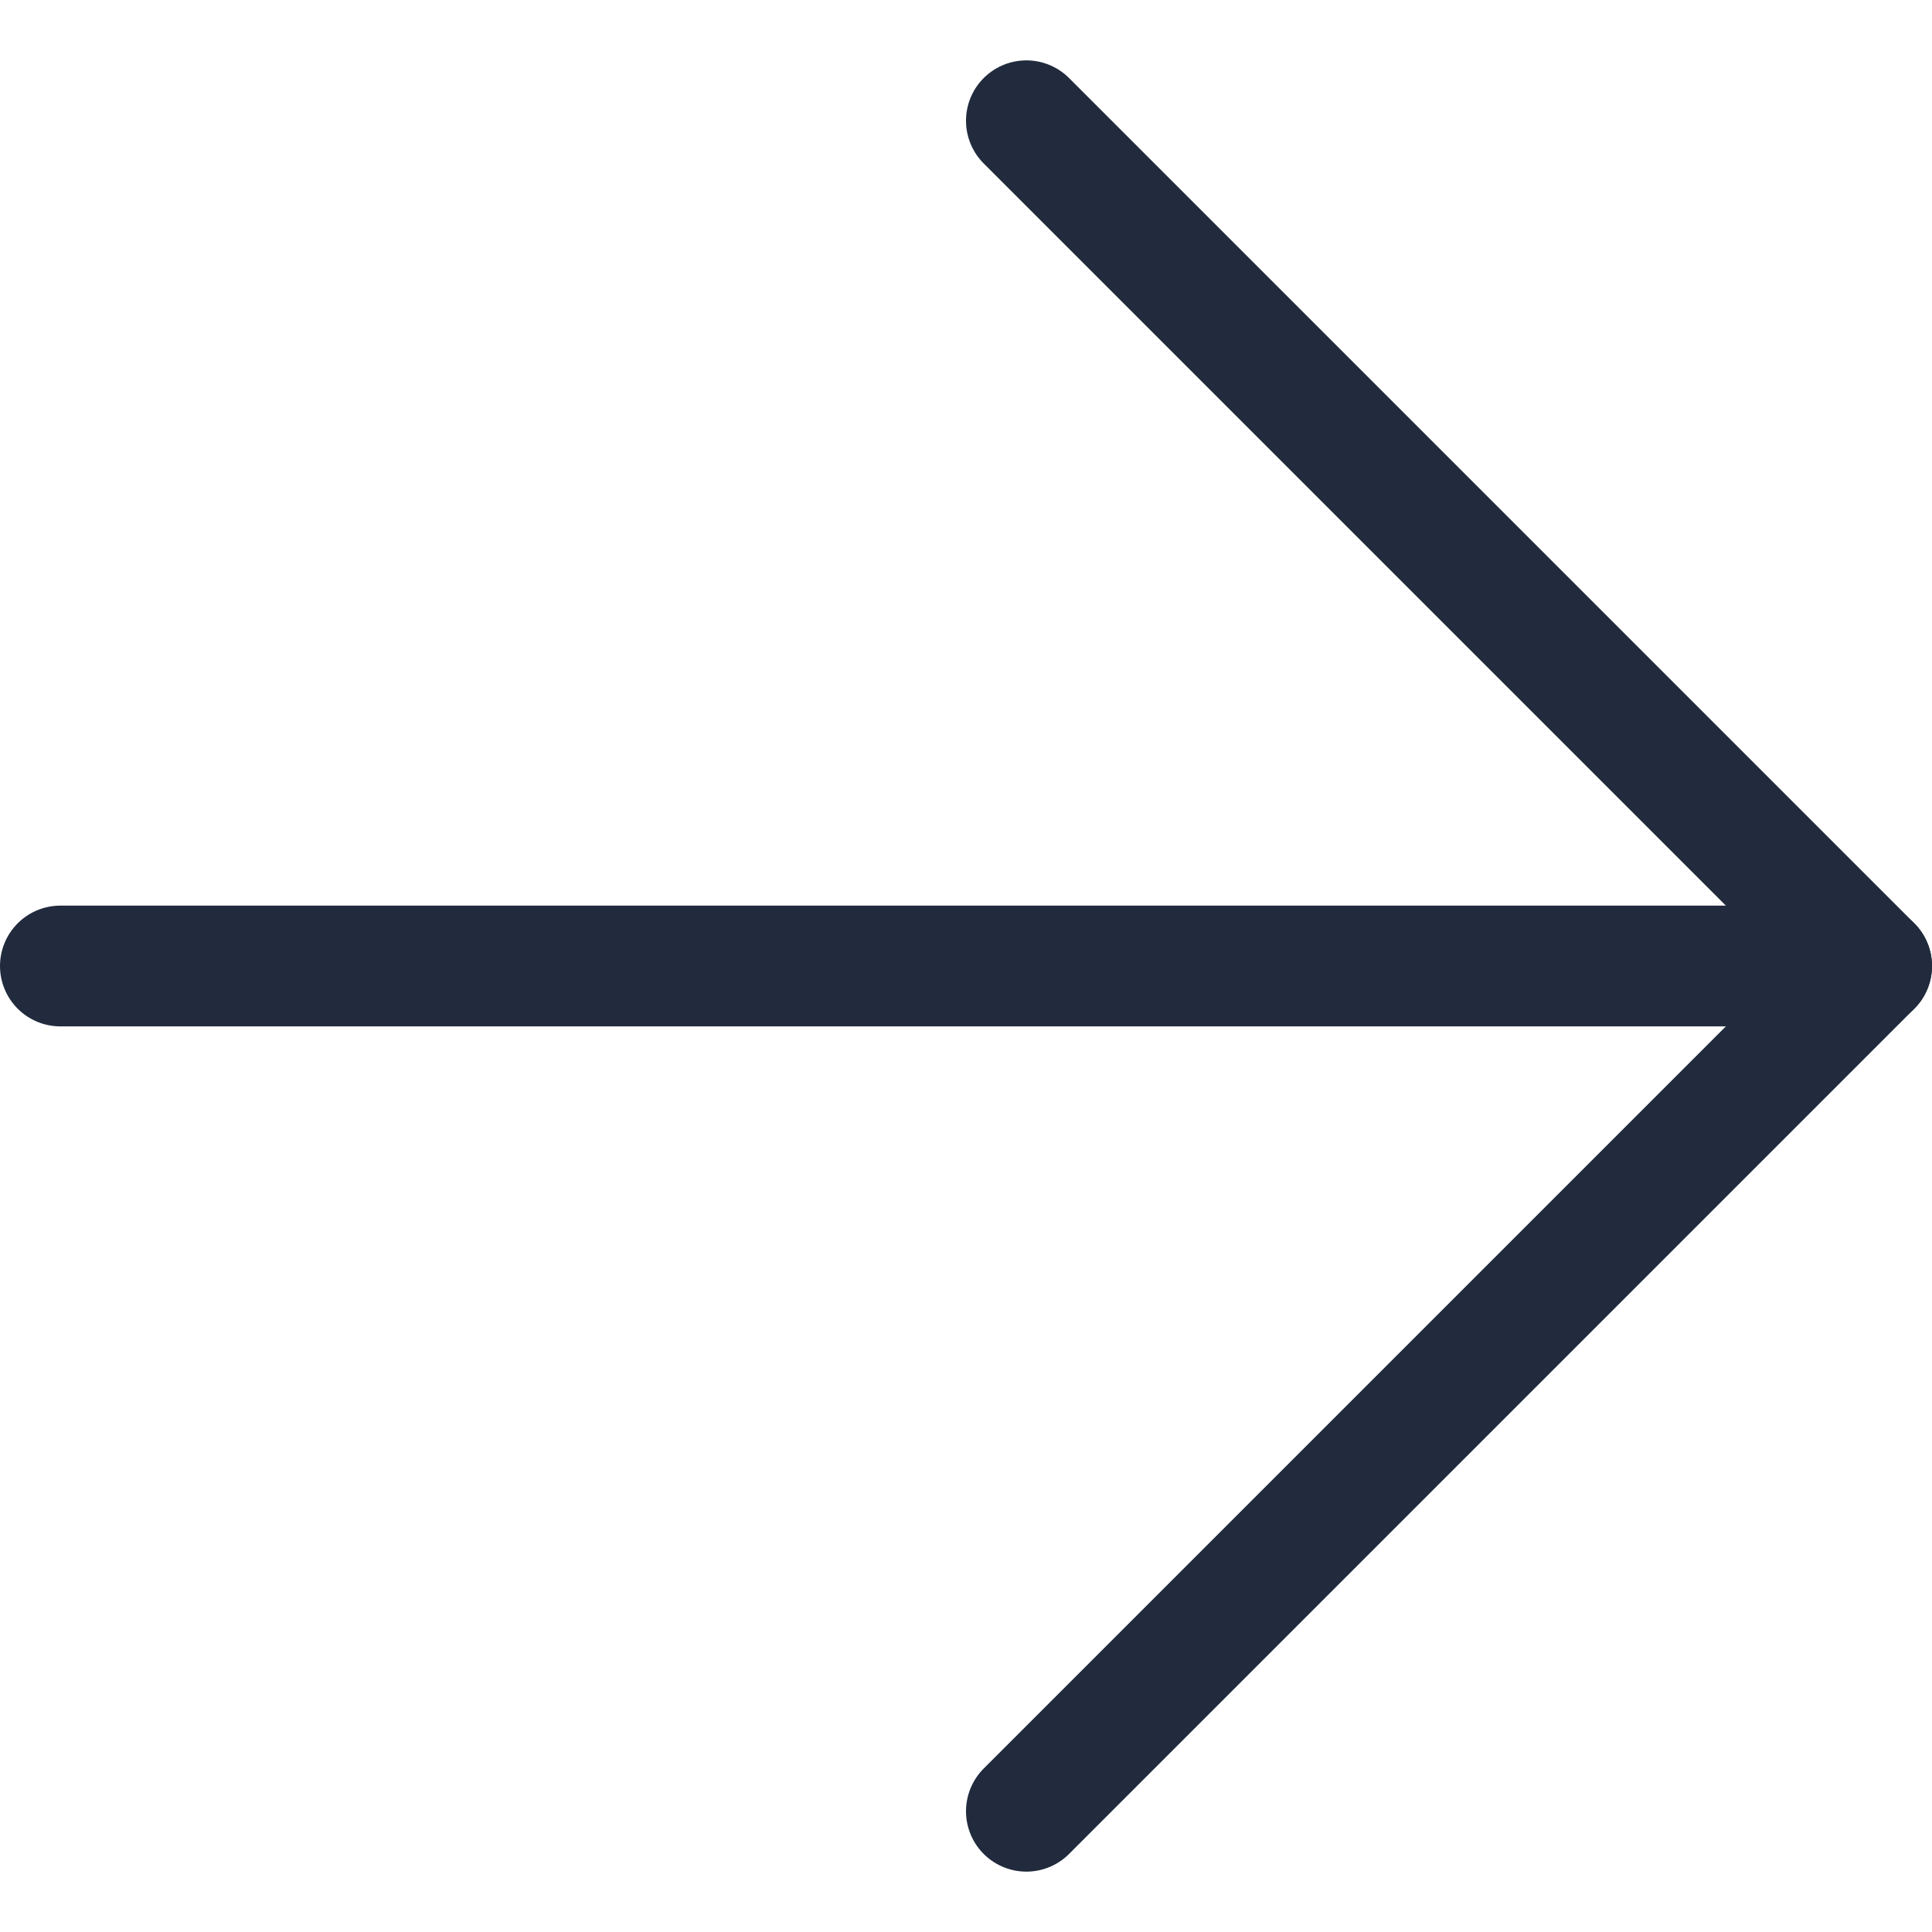
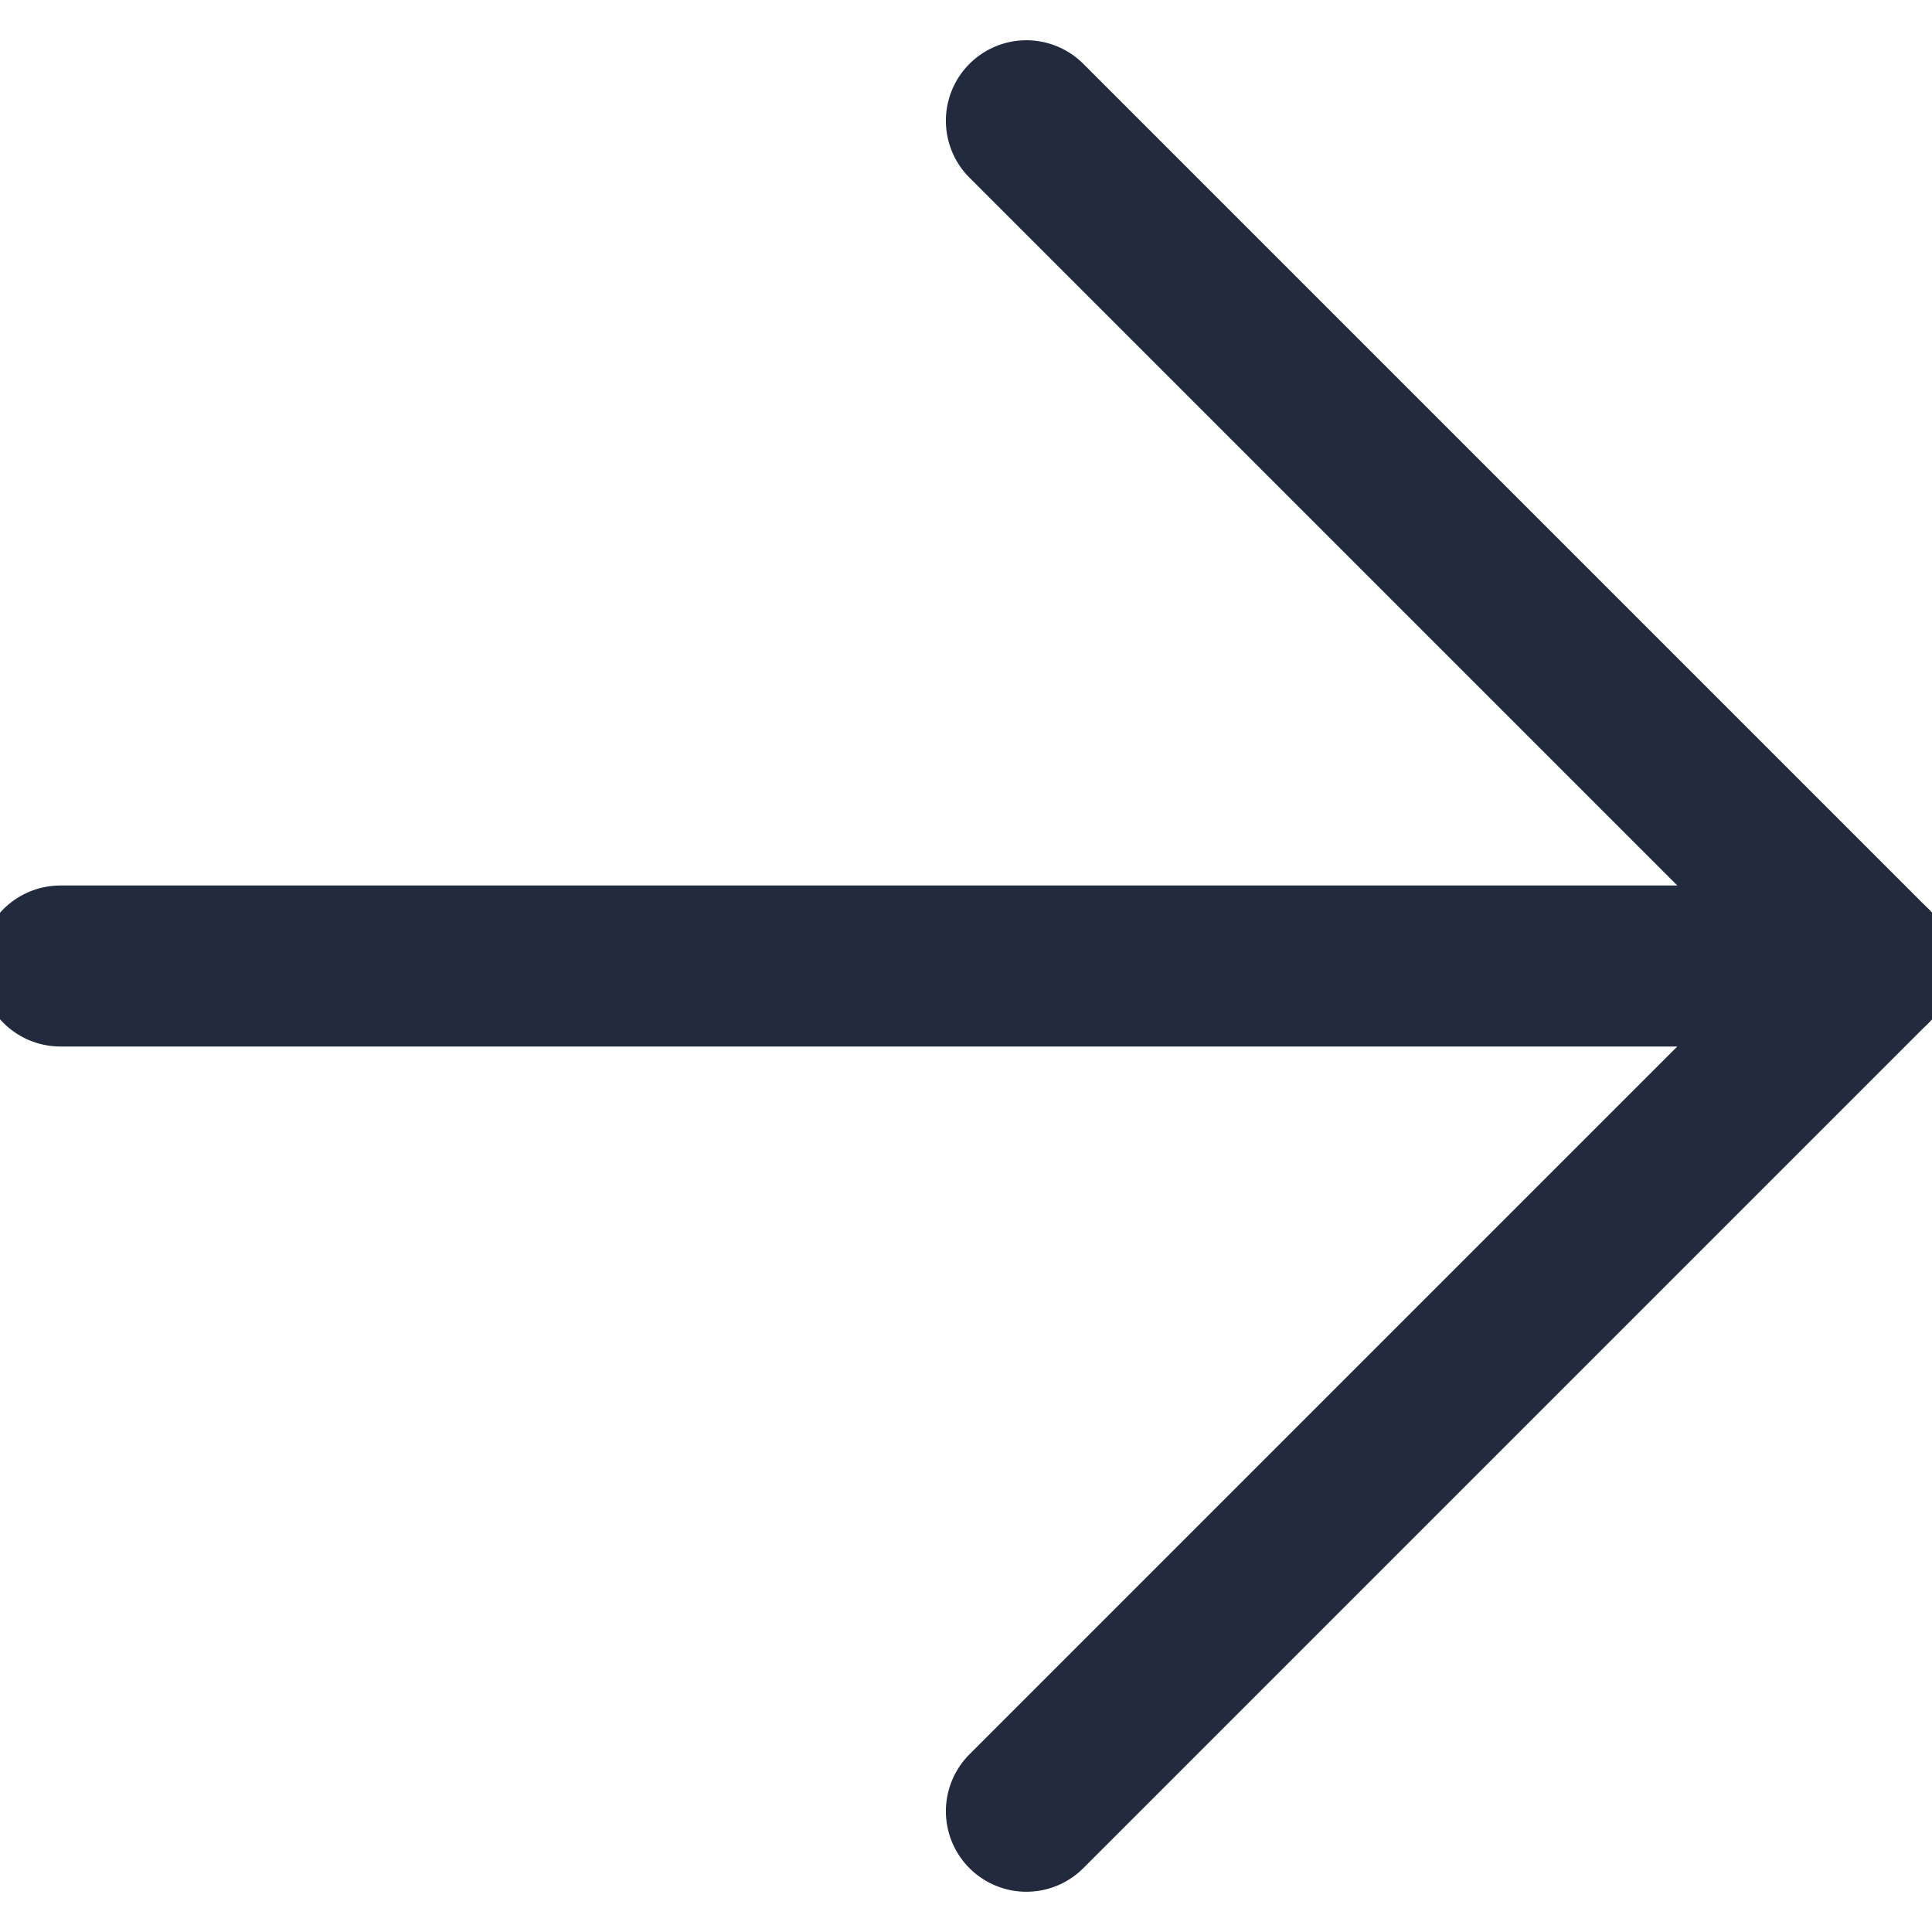
<svg xmlns="http://www.w3.org/2000/svg" width="24" height="24" viewBox="0 0 24 24" fill="none">
-   <path d="M0.75 12H23.25" stroke="#212B3D" stroke-width="1.5" stroke-linecap="round" stroke-linejoin="round" />
-   <path d="M12.75 22.5L23.25 12L12.75 1.5" stroke="#212B3D" stroke-width="1.5" stroke-linecap="round" stroke-linejoin="round" />
+   <path d="M0.75 12H23.25" stroke="#212B3D" stroke-width="2" stroke-linecap="round" stroke-linejoin="round" />
+   <path d="M12.75 22.5L23.25 12L12.75 1.5" stroke="#212B3D" stroke-width="2" stroke-linecap="round" stroke-linejoin="round" />
</svg>
